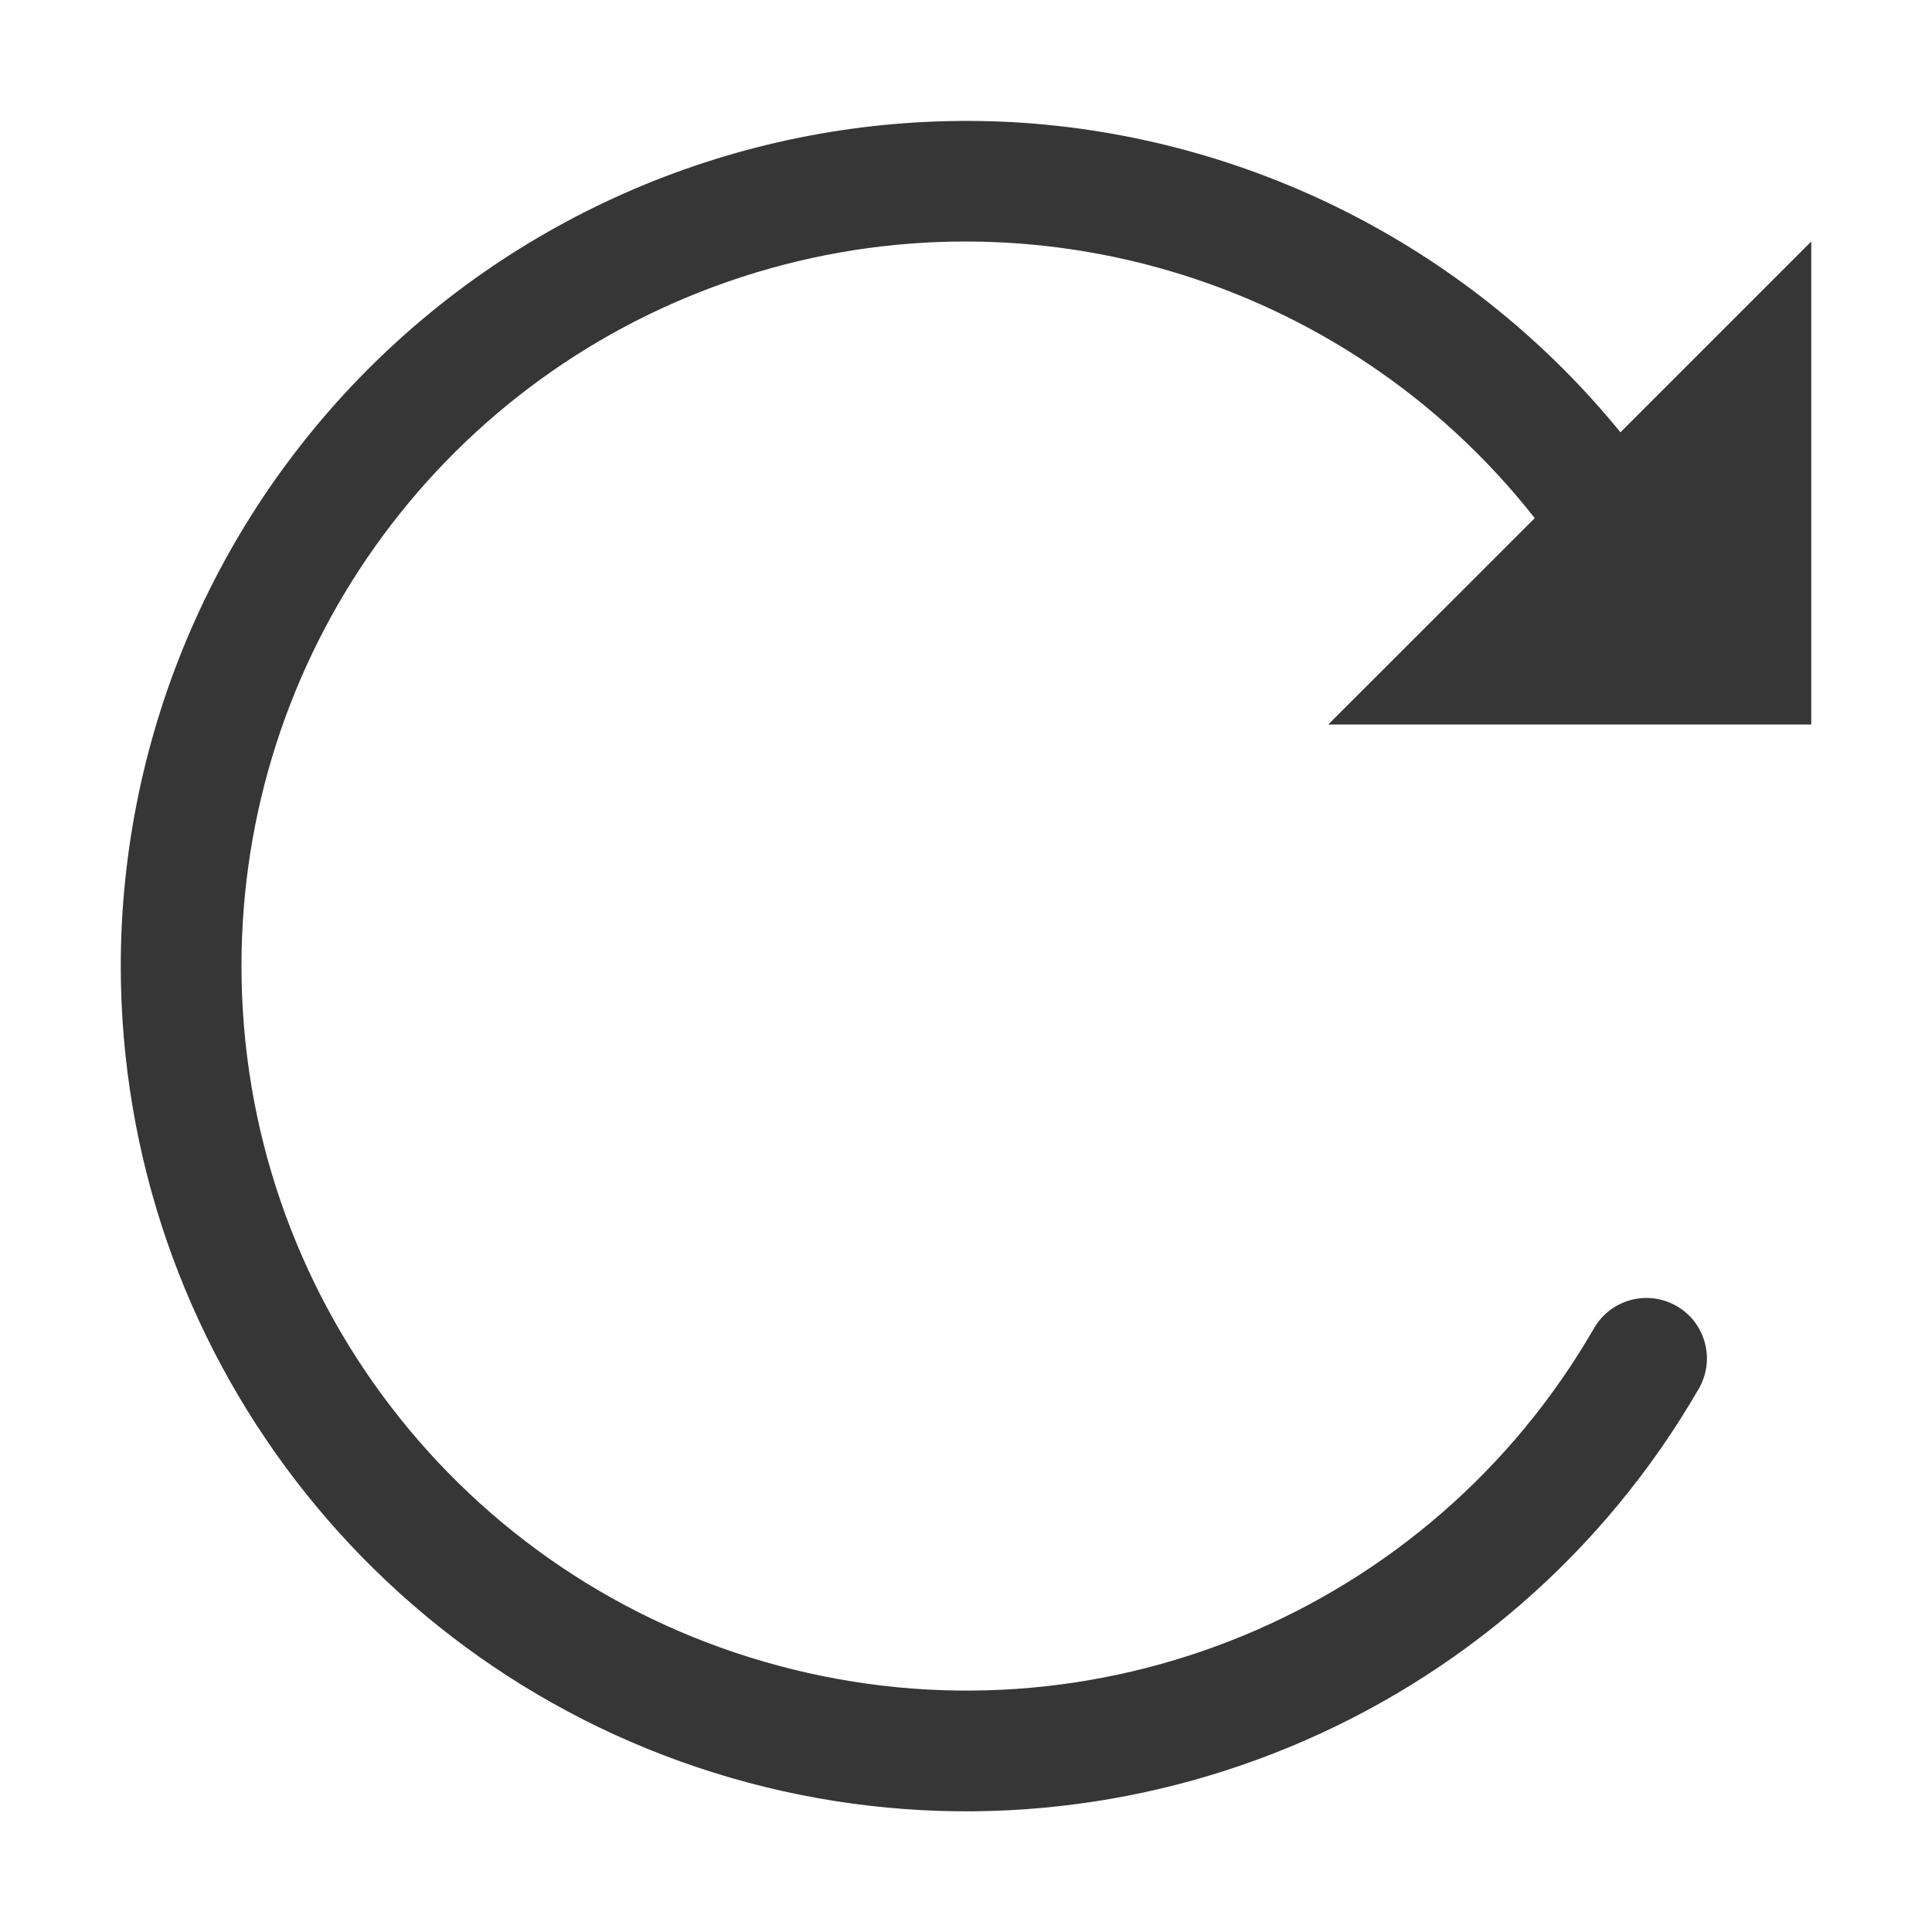
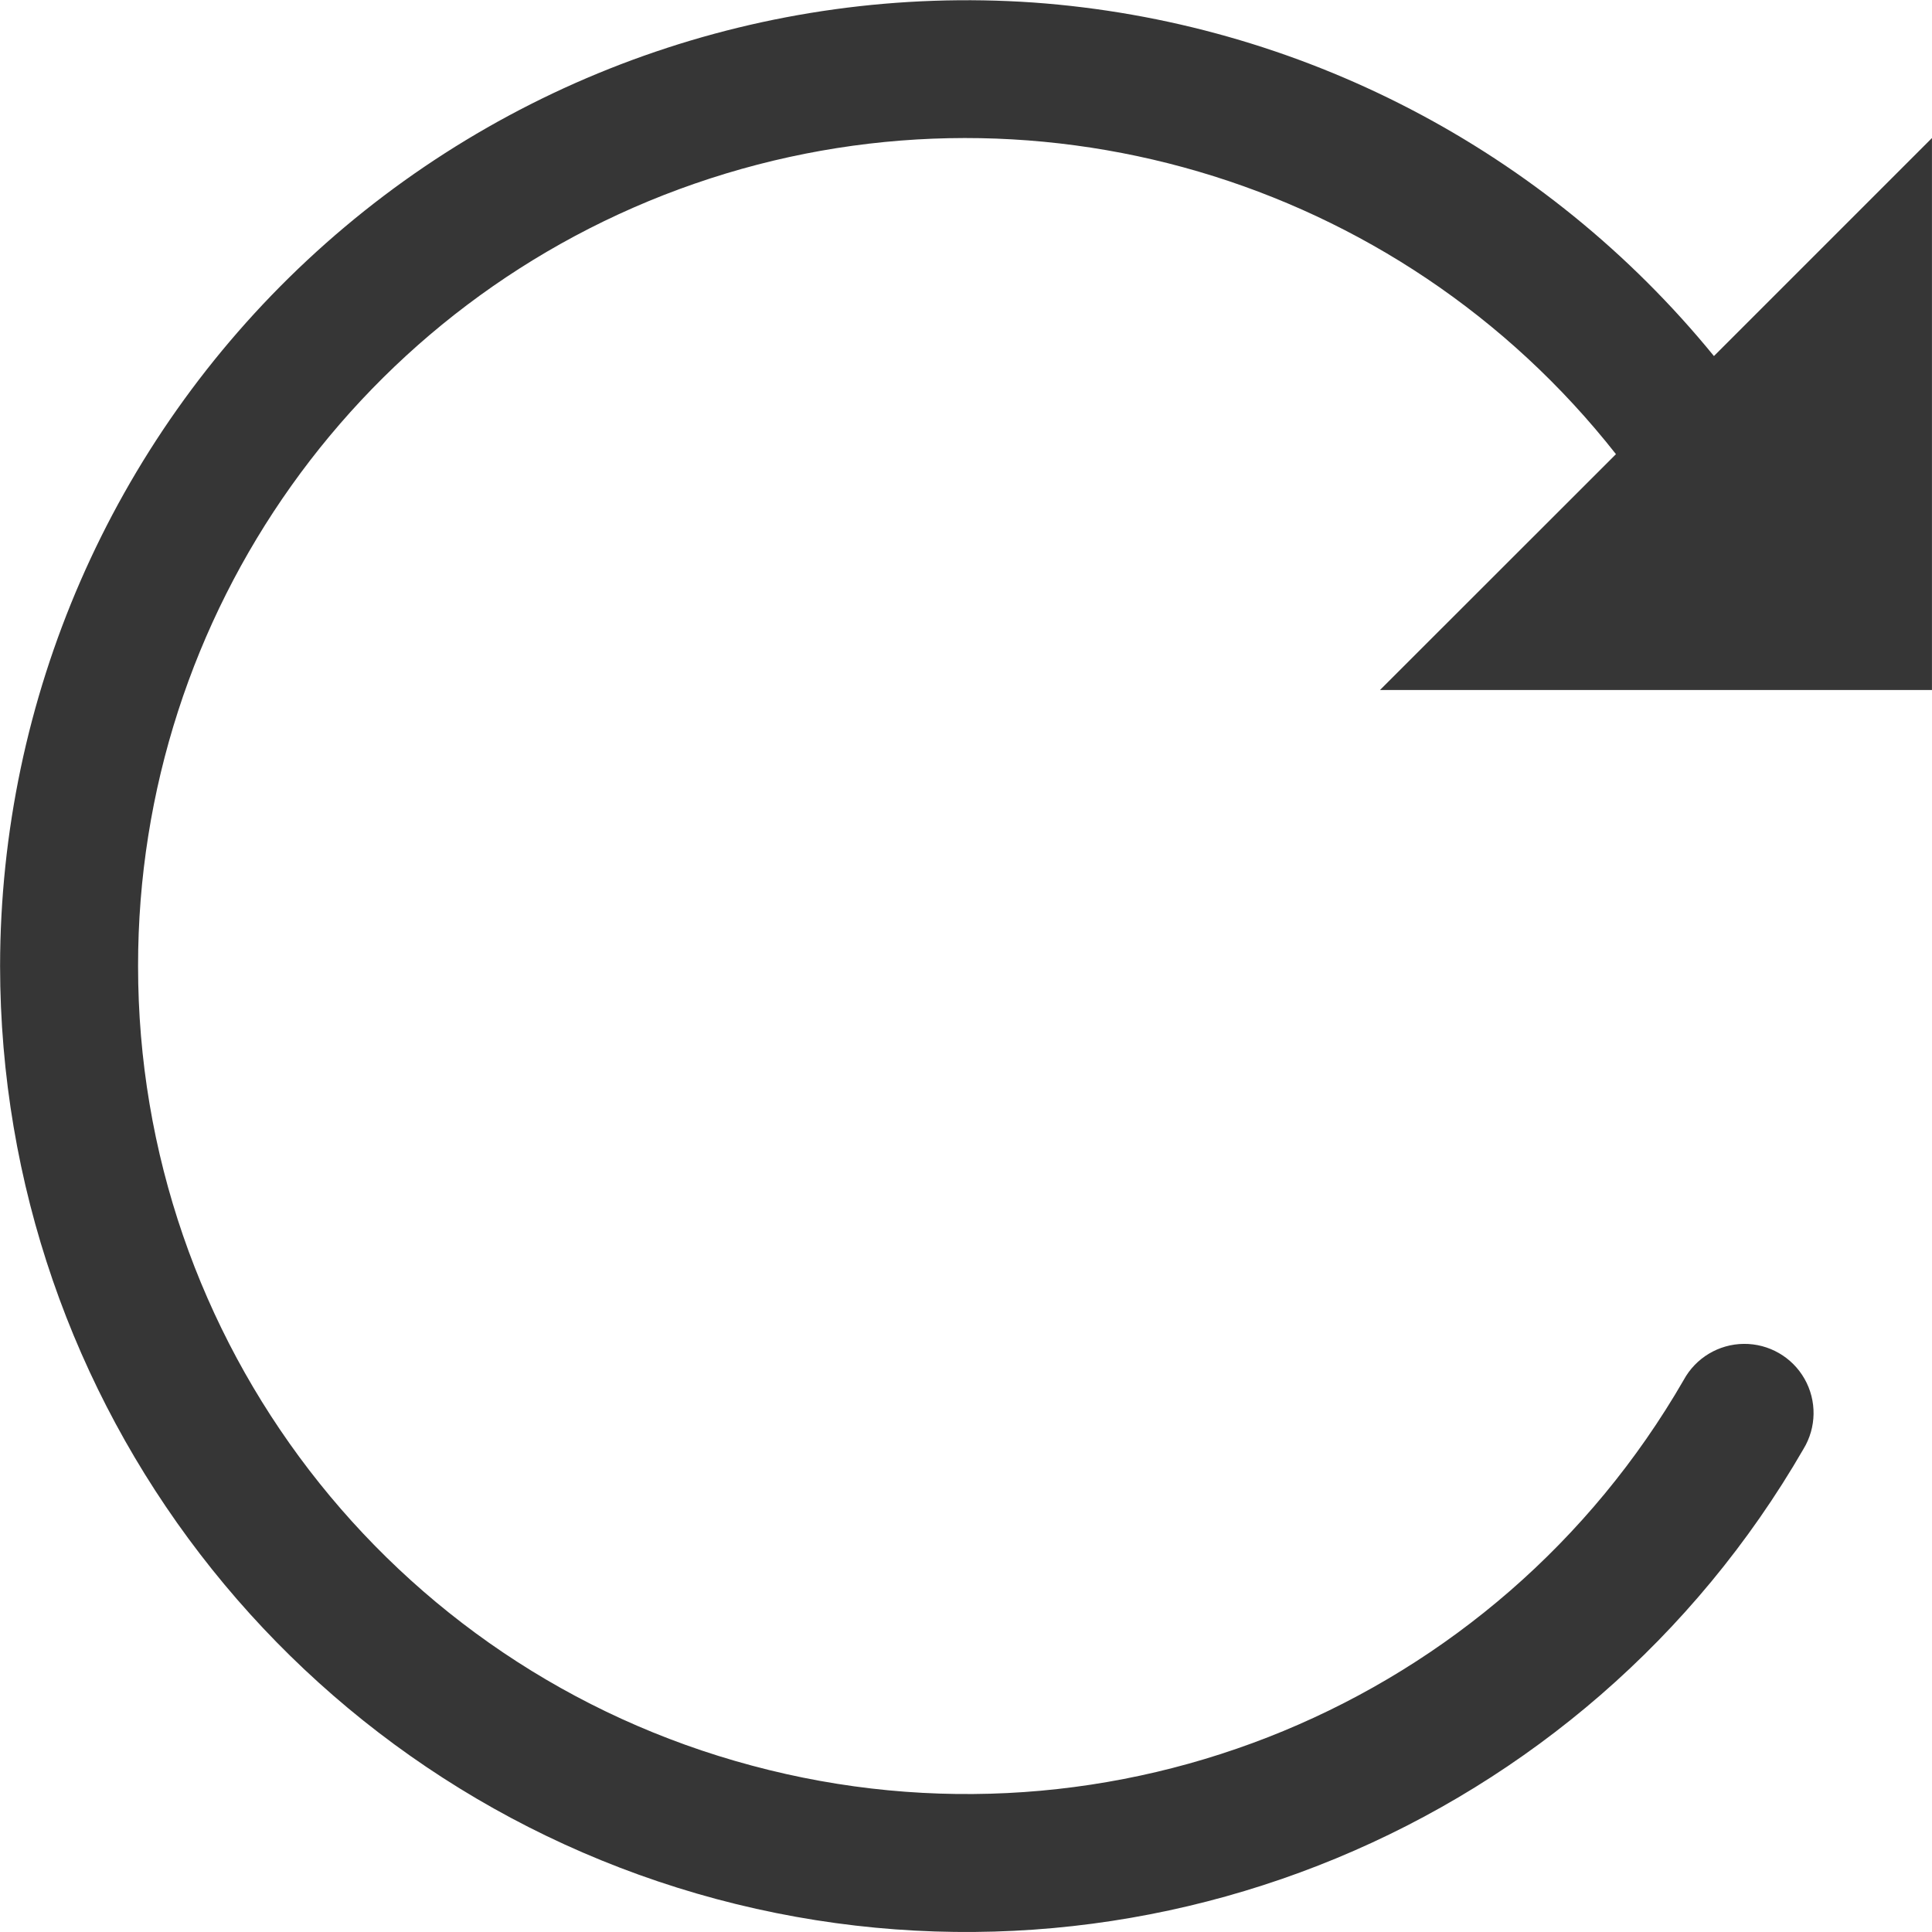
- <svg xmlns="http://www.w3.org/2000/svg" width="16" height="16">
-   <g transform="translate(-833 191)">
-     <path d="M841.488-189.982A7.006 7.006 0 0 0 834-183a7.006 7.006 0 0 0 5.192 6.762c3.059.819 6.293-.52 7.877-3.262a.5.5 0 1 0-.868-.5 5.999 5.999 0 0 1-6.752 2.795A5.996 5.996 0 0 1 835-183a5.996 5.996 0 0 1 10.71-3.709L844-185h4v-4l-1.58 1.58a7.012 7.012 0 0 0-4.932-2.562z" fill="#363636" font-family="sans-serif" font-weight="400" overflow="visible" style="font-feature-settings:normal;font-variant-alternates:normal;font-variant-caps:normal;font-variant-ligatures:normal;font-variant-numeric:normal;font-variant-position:normal;isolation:auto;mix-blend-mode:normal;shape-padding:0;text-decoration-color:#000;text-decoration-line:none;text-decoration-style:solid;text-indent:0;text-orientation:mixed;text-transform:none" white-space="normal" />
+ <svg xmlns="http://www.w3.org/2000/svg" width="16" height="16" version="1.1" id="svg1">
+   <defs id="defs1" />
+   <g transform="matrix(1.142787,0,0,1.142787,-953.0837,217.1298)" id="g1">
+     <path d="M 841.488,-189.982 A 7.006,7.006 0 0 0 834,-183 a 7.006,7.006 0 0 0 5.192,6.762 c 3.059,0.819 6.293,-0.52 7.877,-3.262 a 0.501,0.501 0 1 0 -0.868,-0.5 5.999,5.999 0 0 1 -6.752,2.795 A 5.996,5.996 0 0 1 835,-183 a 5.996,5.996 0 0 1 10.71,-3.709 L 844,-185 h 4 v -4 l -1.58,1.58 a 7.012,7.012 0 0 0 -4.932,-2.562 z" fill="#363636" font-family="sans-serif" font-weight="400" overflow="visible" style="font-variant-ligatures:normal;font-variant-position:normal;font-variant-caps:normal;font-variant-numeric:normal;font-variant-alternates:normal;font-feature-settings:normal;text-indent:0;text-decoration-line:none;text-decoration-style:solid;text-decoration-color:#000000;text-transform:none;text-orientation:mixed;shape-padding:0;isolation:auto;mix-blend-mode:normal" white-space="normal" id="path1" />
  </g>
</svg>
